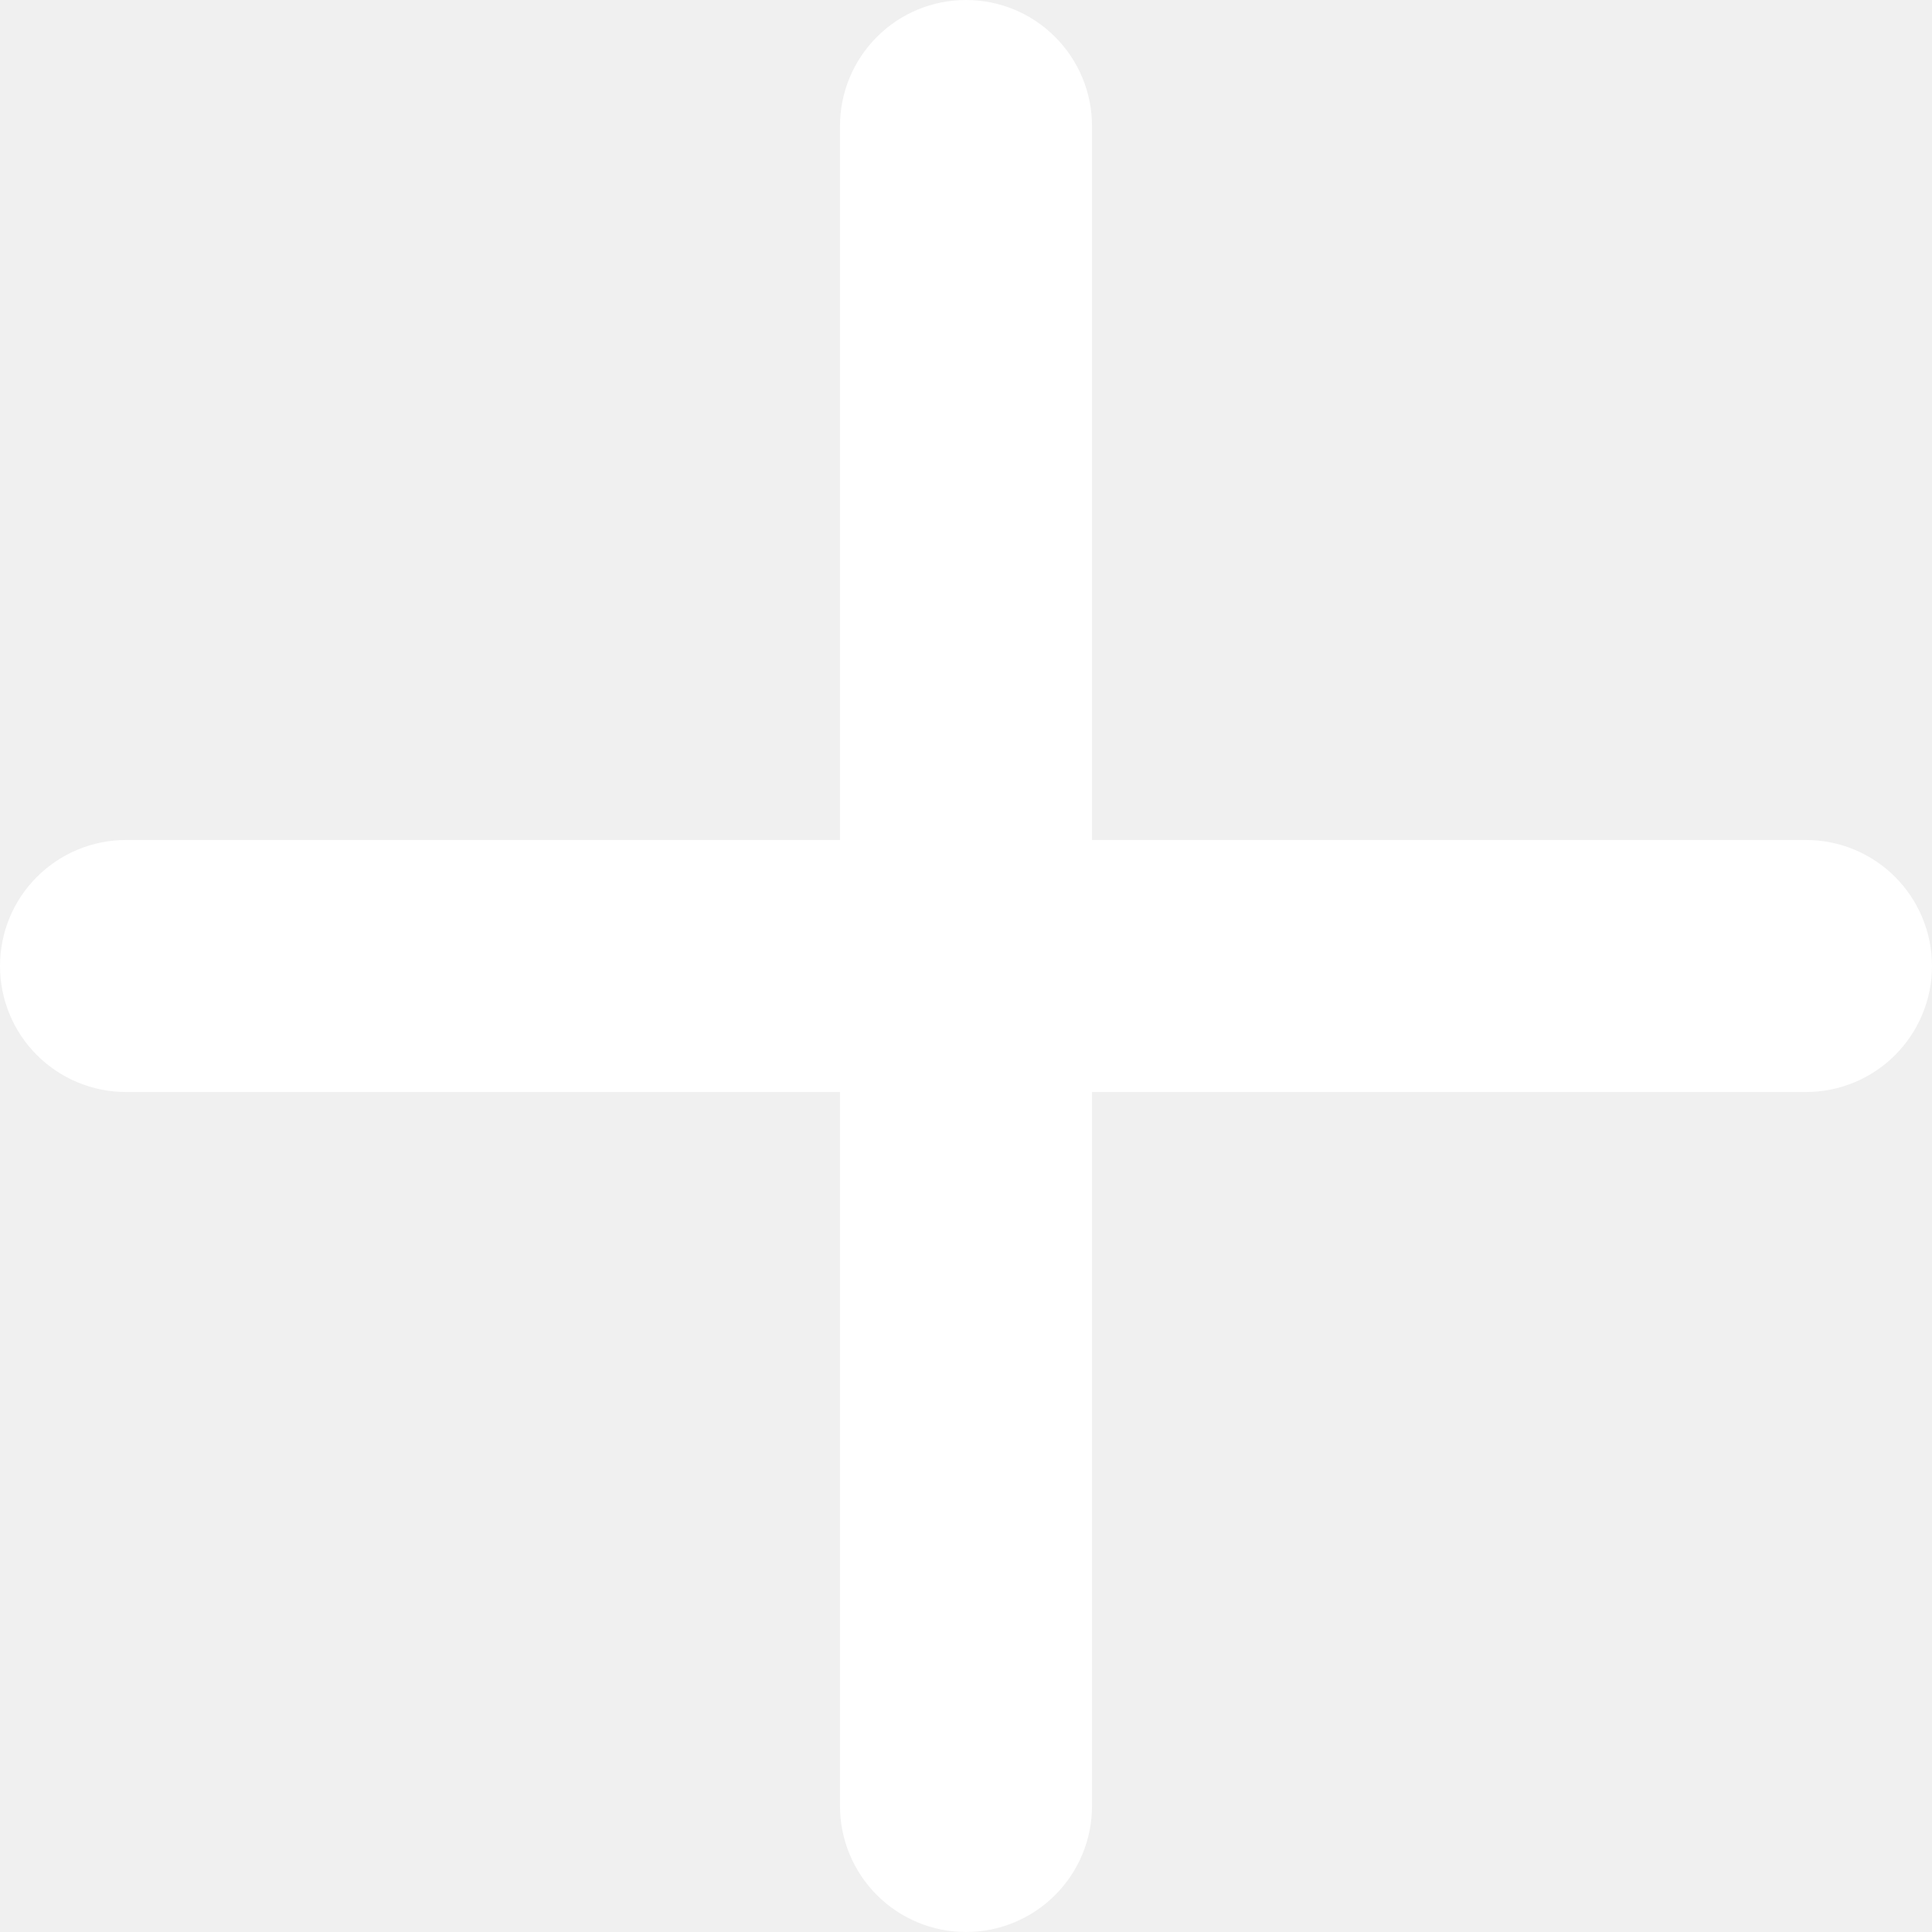
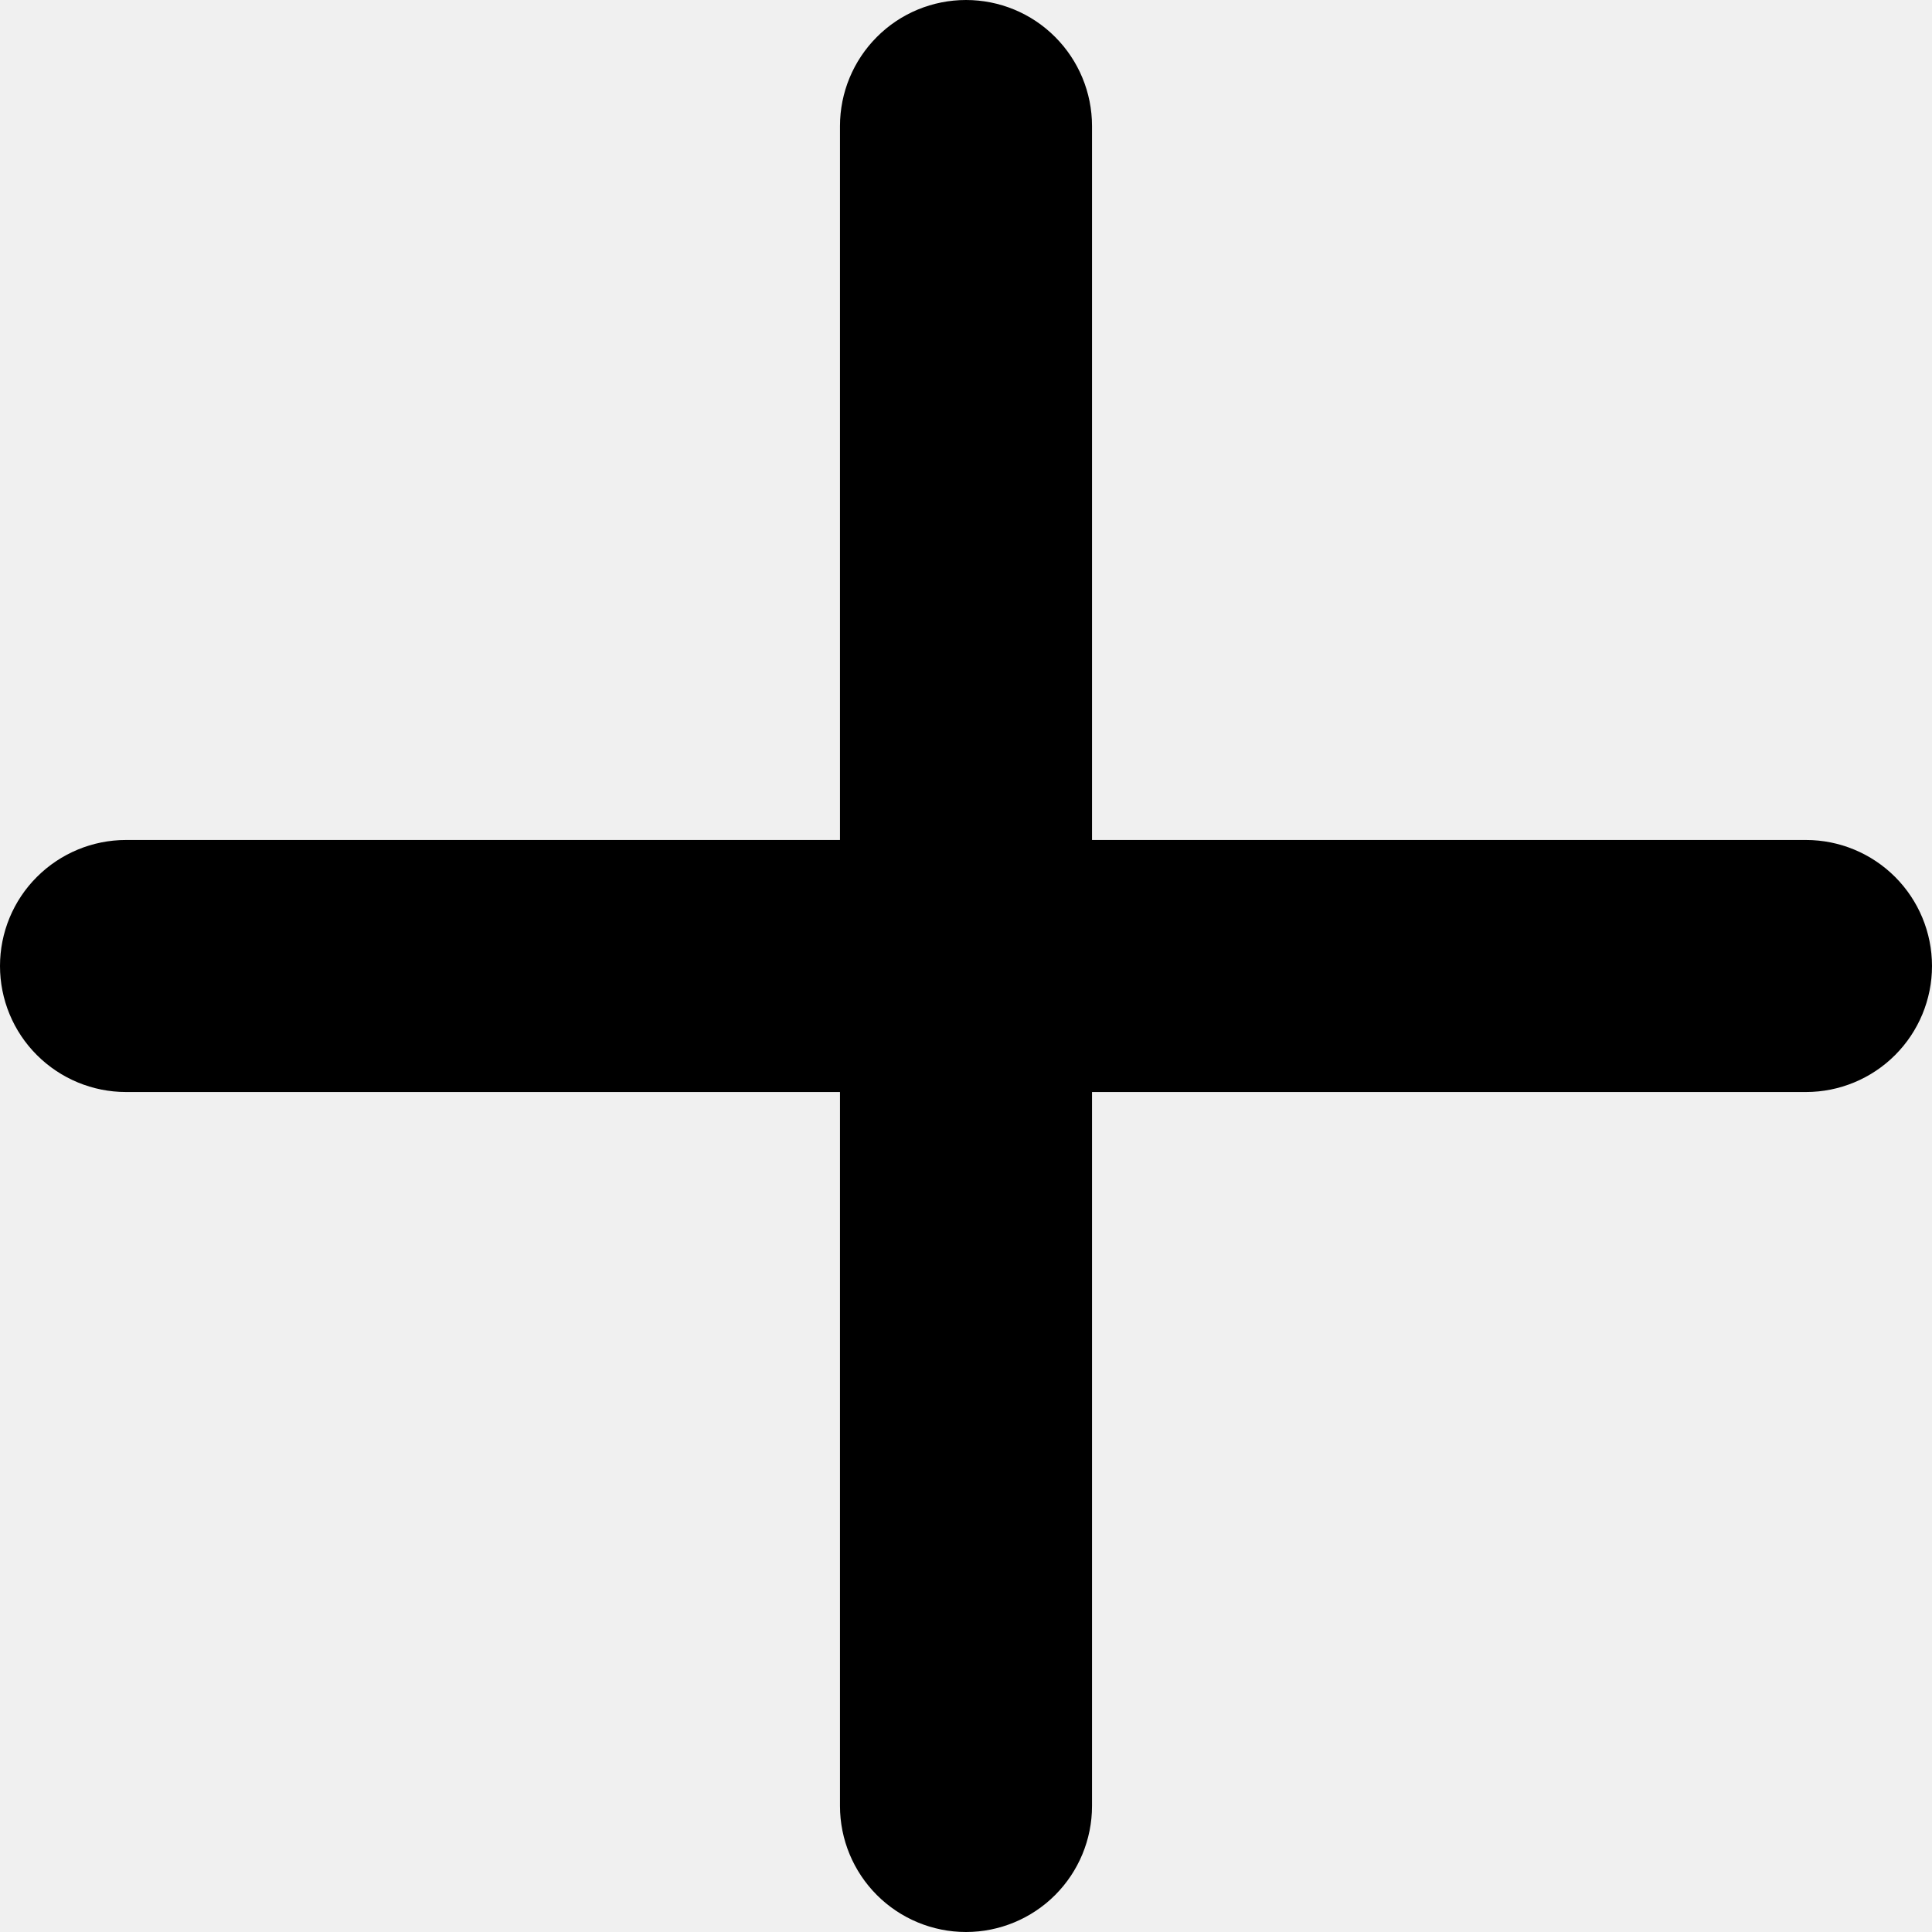
- <svg xmlns="http://www.w3.org/2000/svg" width="22" height="22" viewBox="0 0 22 22" fill="none">
-   <path d="M21.226 11.661C21.401 11.486 21.5 11.248 21.5 11C21.5 10.752 21.401 10.514 21.226 10.339C21.051 10.164 20.813 10.065 20.565 10.065H11.935V1.435C11.935 1.187 11.836 0.949 11.661 0.774C11.486 0.598 11.248 0.5 11 0.5C10.752 0.5 10.514 0.598 10.339 0.774C10.164 0.949 10.065 1.187 10.065 1.435V10.065H1.435C1.187 10.065 0.949 10.164 0.774 10.339C0.598 10.514 0.5 10.752 0.5 11C0.5 11.248 0.598 11.486 0.774 11.661C0.949 11.836 1.187 11.935 1.435 11.935H10.065V20.565C10.065 20.813 10.164 21.051 10.339 21.226C10.514 21.401 10.752 21.5 11 21.5C11.248 21.5 11.486 21.401 11.661 21.226C11.836 21.051 11.935 20.813 11.935 20.565V11.935H20.565C20.813 11.935 21.051 11.836 21.226 11.661Z" fill="white" stroke="white" />
+ <svg xmlns="http://www.w3.org/2000/svg" width="10" height="10" viewBox="0 0 22 22" fill="none">
+   <path d="M21.226 11.661C21.401 11.486 21.5 11.248 21.5 11C21.5 10.752 21.401 10.514 21.226 10.339C21.051 10.164 20.813 10.065 20.565 10.065H11.935V1.435C11.935 1.187 11.836 0.949 11.661 0.774C11.486 0.598 11.248 0.5 11 0.5C10.752 0.5 10.514 0.598 10.339 0.774C10.164 0.949 10.065 1.187 10.065 1.435V10.065H1.435C1.187 10.065 0.949 10.164 0.774 10.339C0.598 10.514 0.5 10.752 0.5 11C0.5 11.248 0.598 11.486 0.774 11.661C0.949 11.836 1.187 11.935 1.435 11.935H10.065V20.565C10.065 20.813 10.164 21.051 10.339 21.226C10.514 21.401 10.752 21.5 11 21.5C11.248 21.5 11.486 21.401 11.661 21.226C11.836 21.051 11.935 20.813 11.935 20.565V11.935H20.565C20.813 11.935 21.051 11.836 21.226 11.661Z" fill="black" stroke="black" />
</svg>
